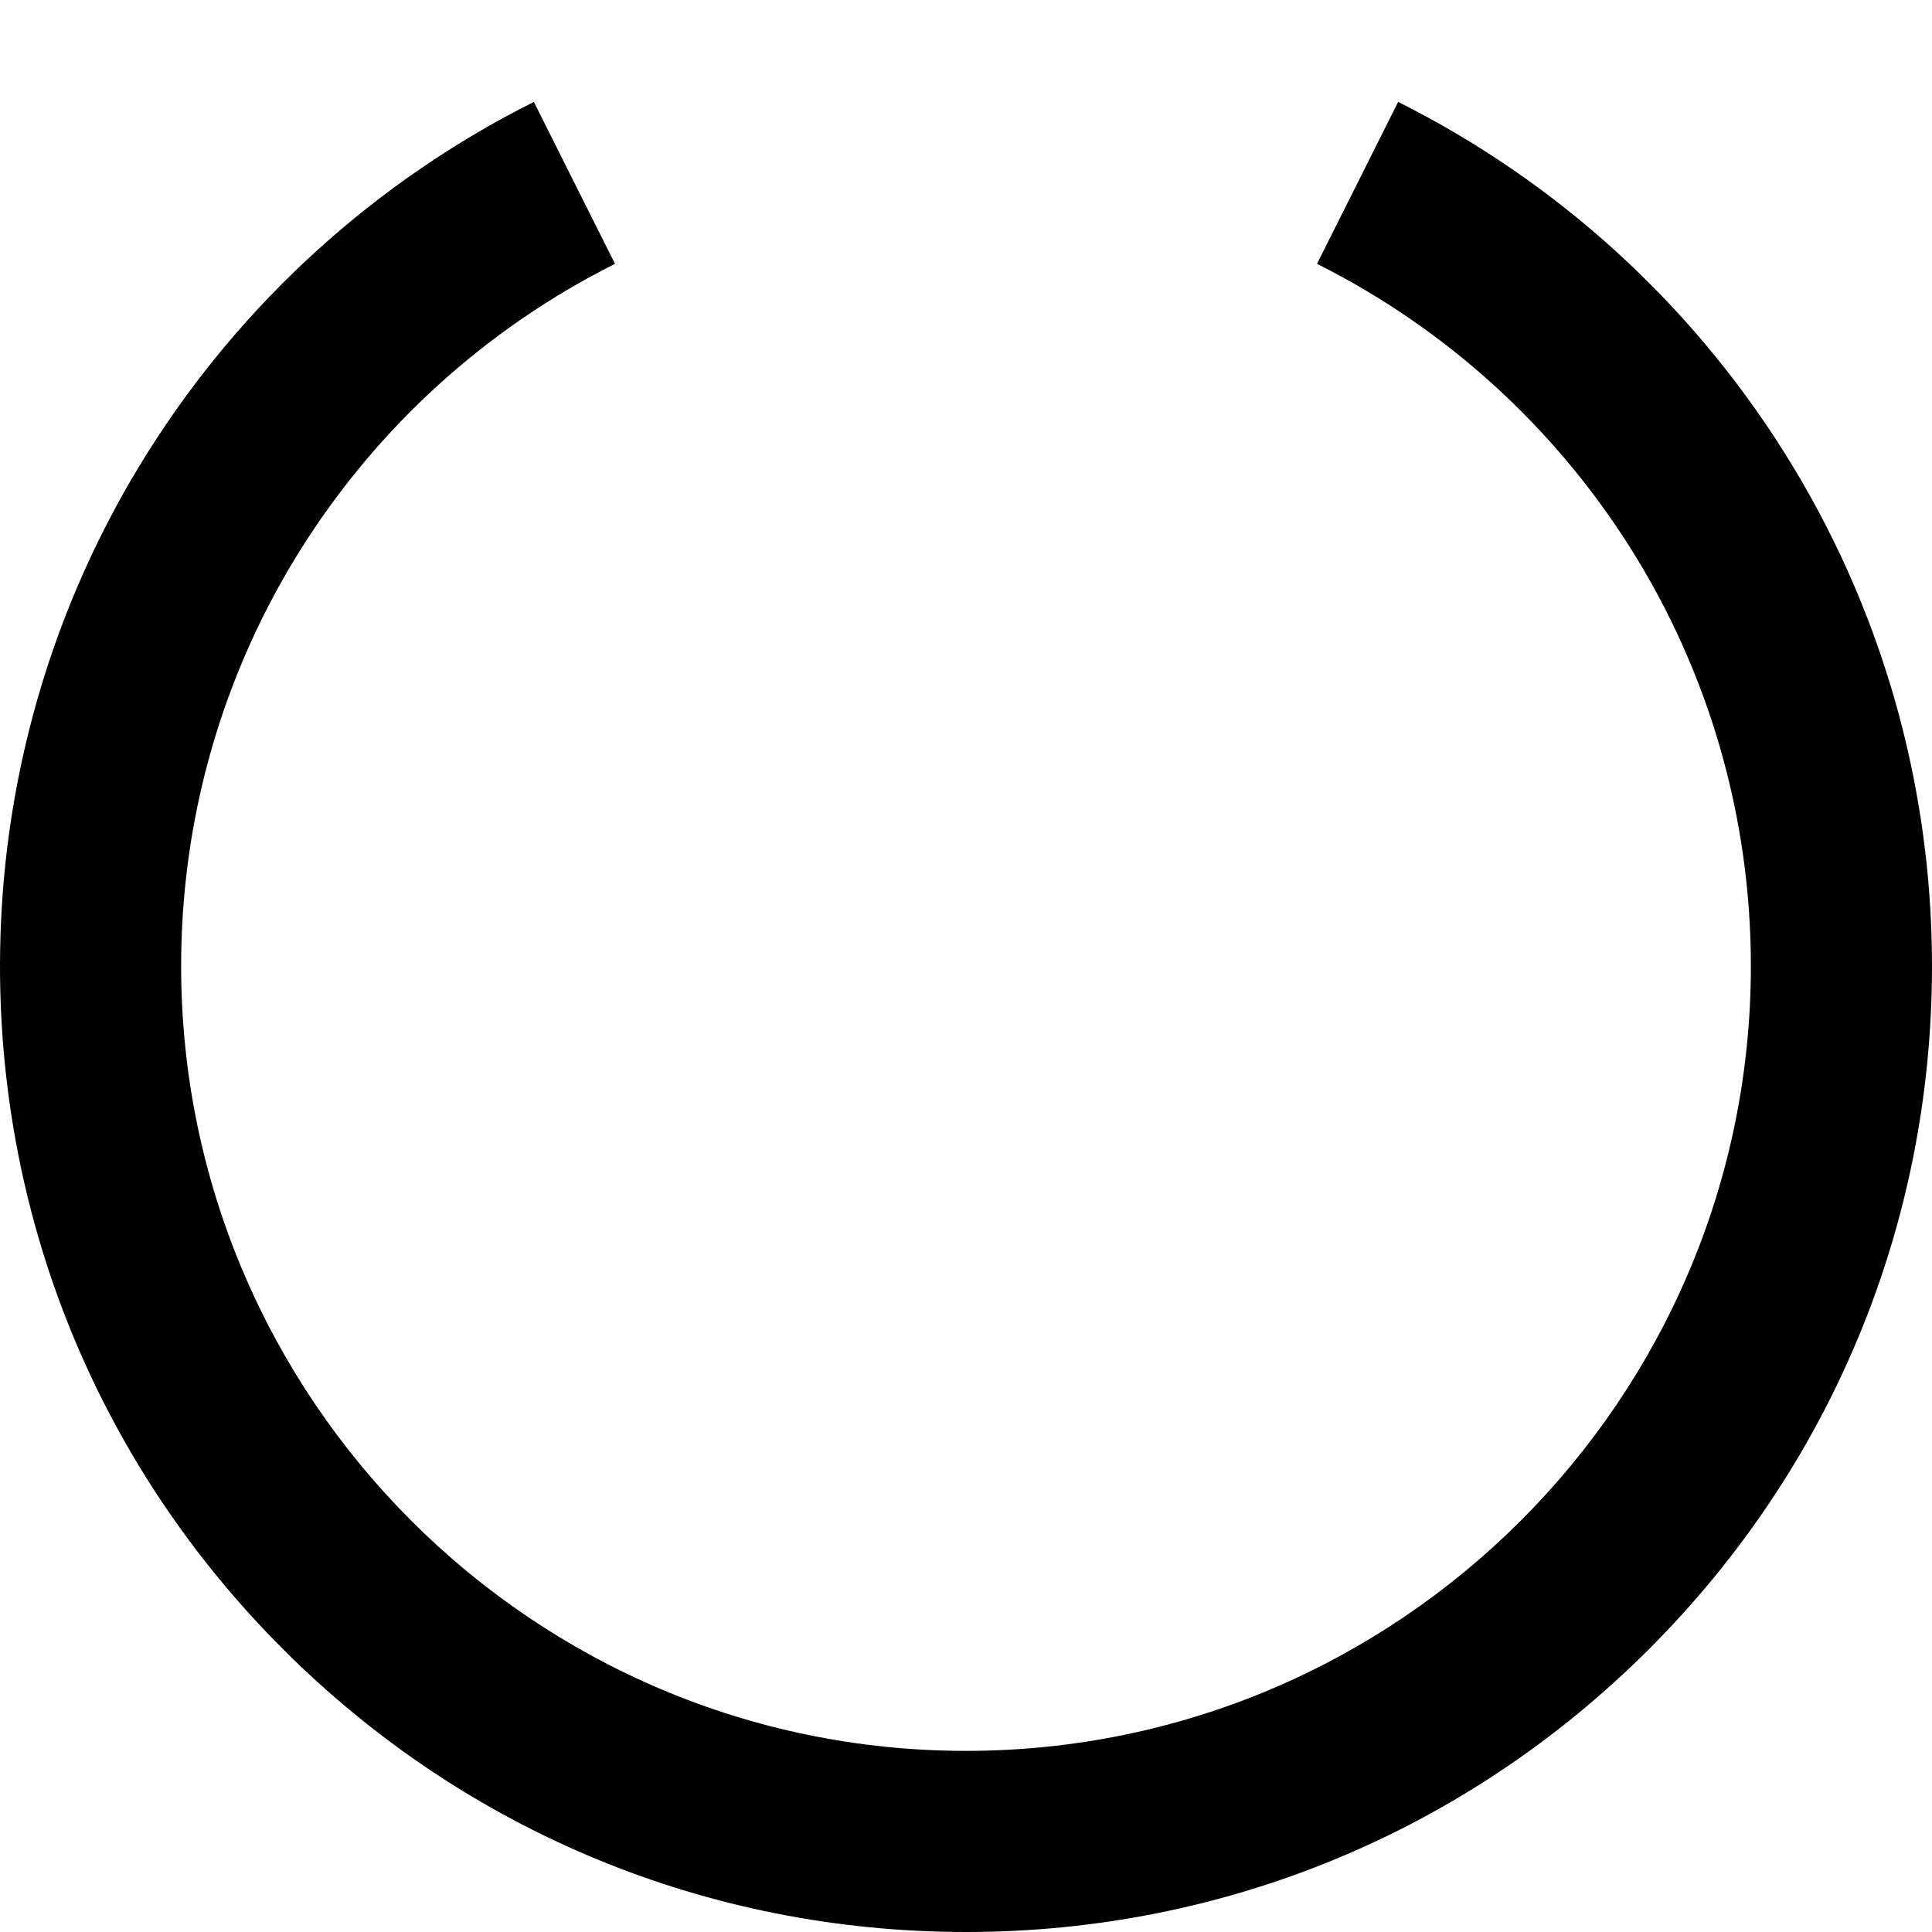
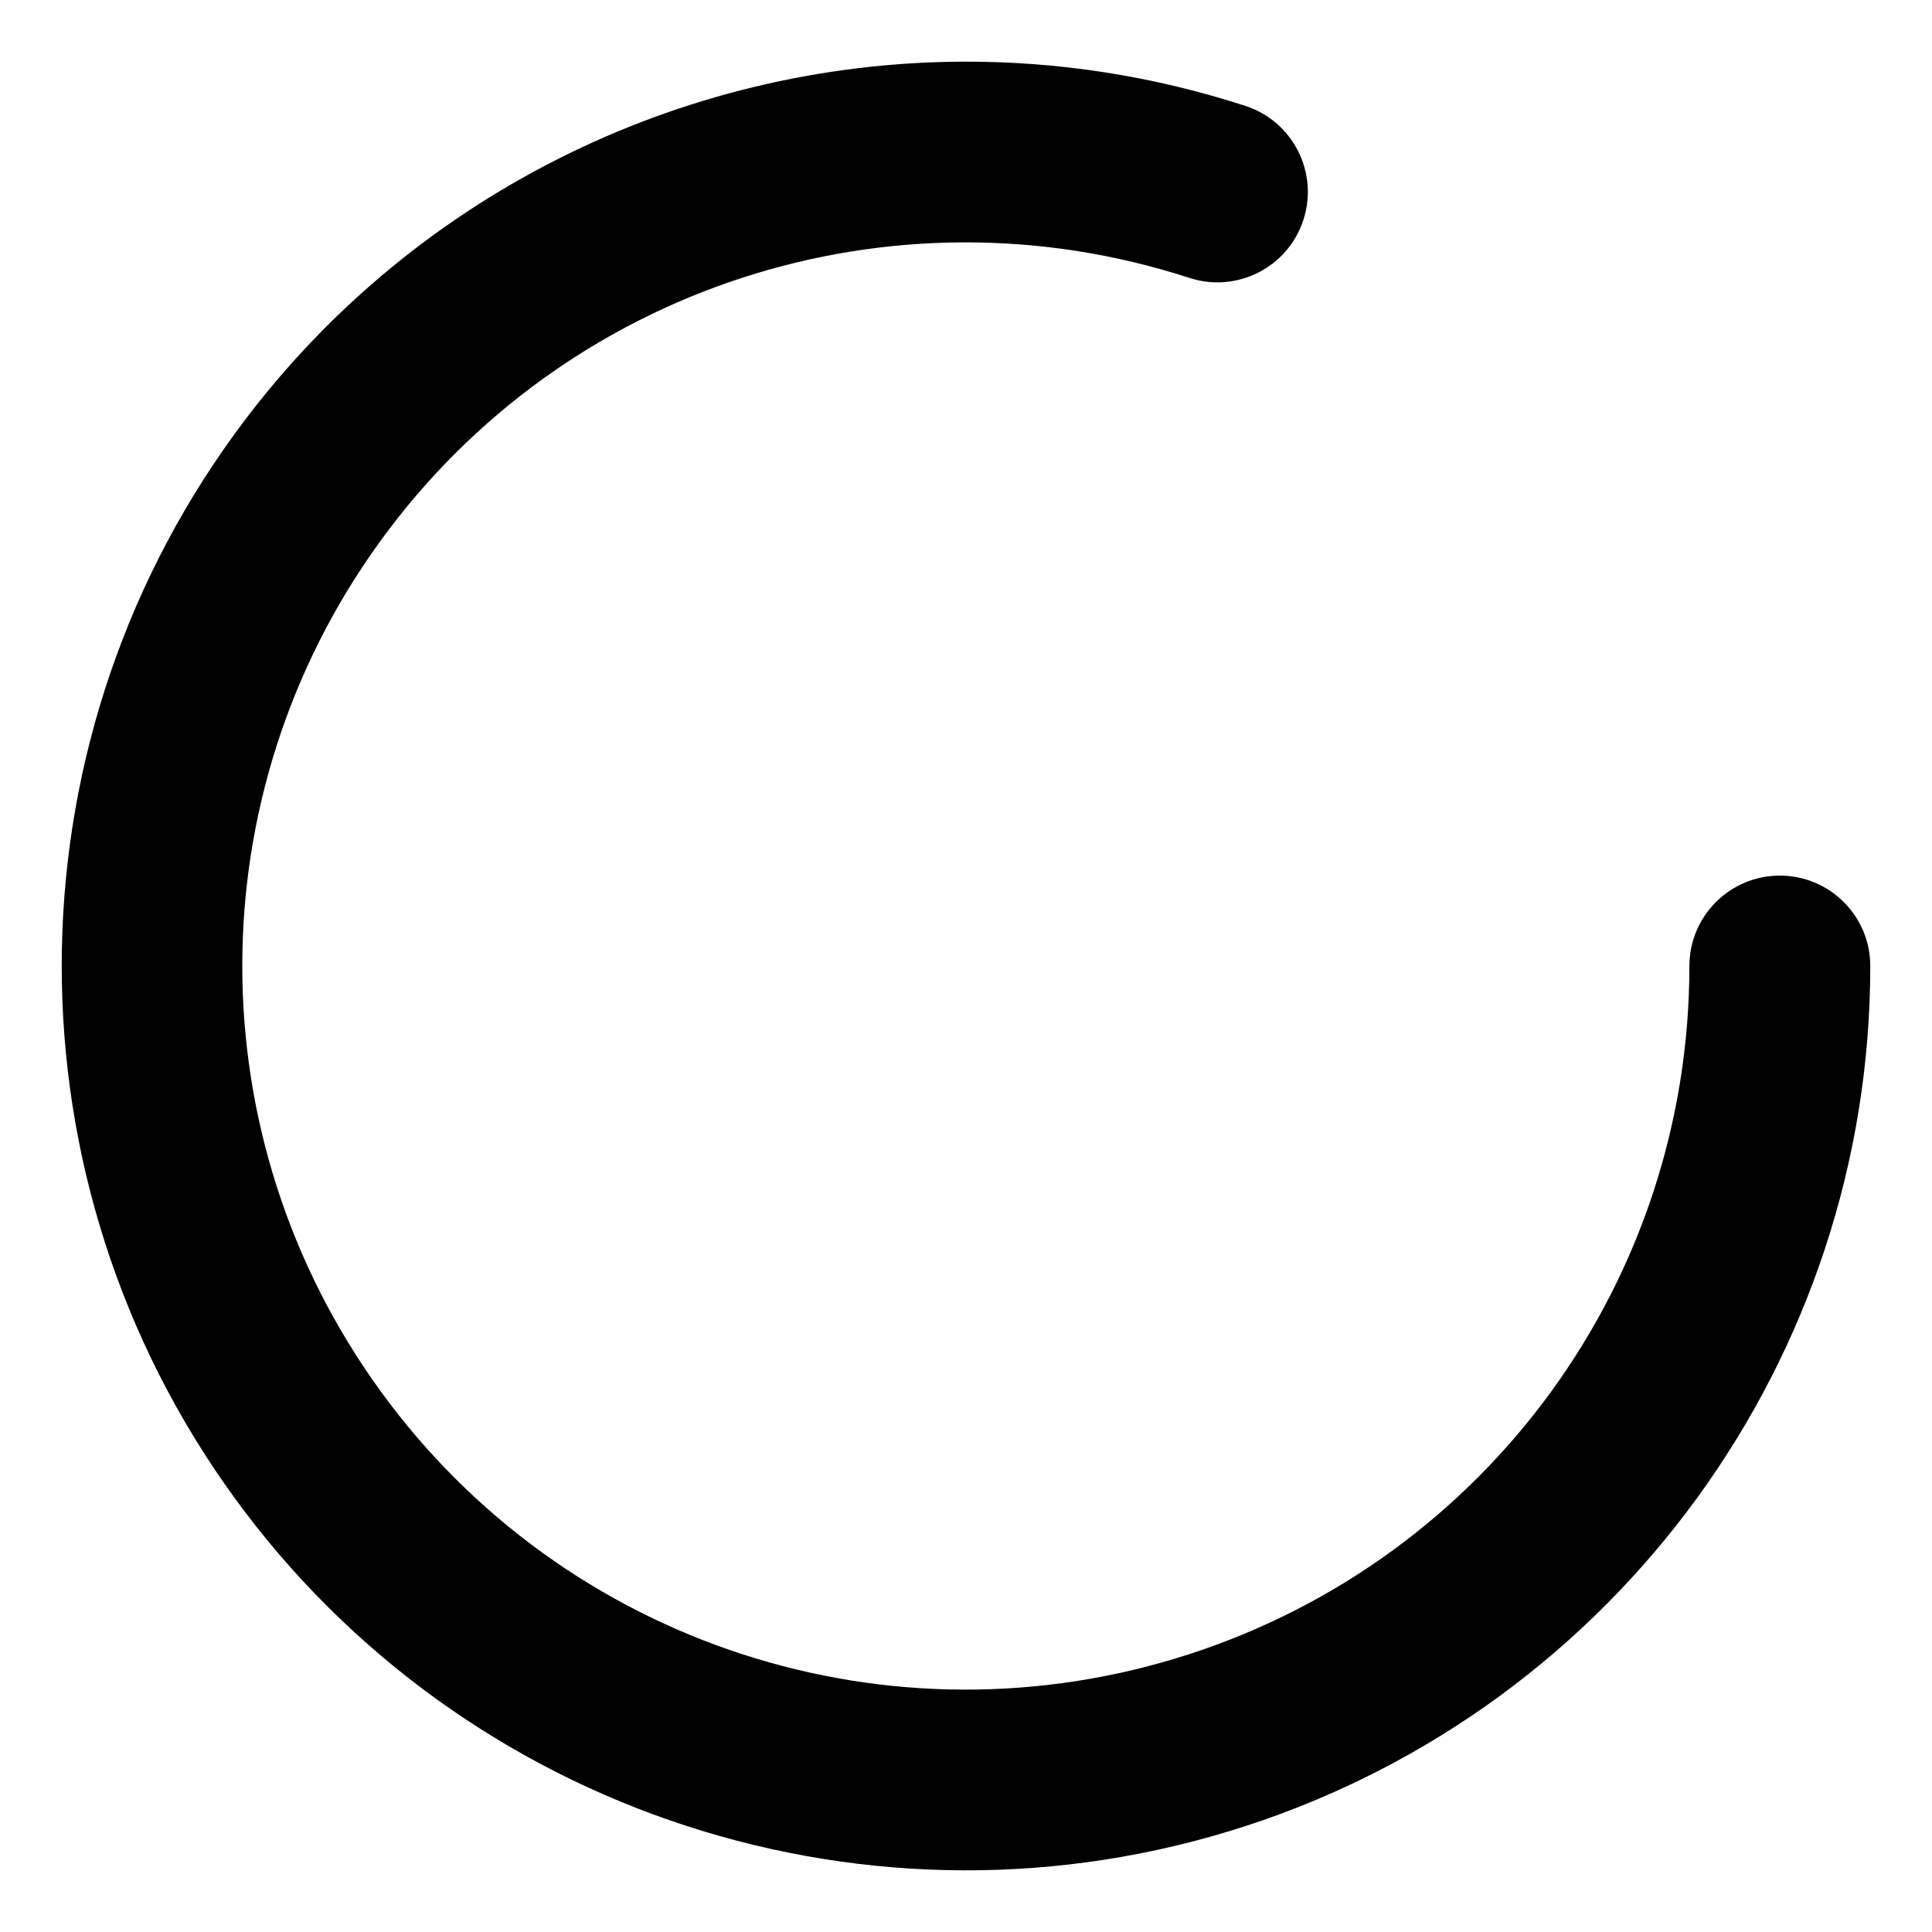
- <svg xmlns="http://www.w3.org/2000/svg" version="1.1" width="512" height="512" viewBox="0 0 512 512">
-   <path d="M256 512c-68.38 0-132.667-26.629-181.020-74.98-48.351-48.353-74.98-112.64-74.98-181.020 0-48.419 13.591-95.567 39.303-136.346 25-39.648 60.332-71.686 102.178-92.65l21.5 42.916c-34.019 17.042-62.746 43.093-83.075 75.335-20.873 33.104-31.906 71.399-31.906 110.745 0 114.691 93.309 208 208 208s208-93.309 208-208c0-39.346-11.033-77.641-31.905-110.745-20.33-32.242-49.057-58.292-83.075-75.335l21.5-42.916c41.846 20.964 77.179 53.002 102.178 92.65 25.711 40.779 39.302 87.927 39.302 136.346 0 68.38-26.629 132.667-74.98 181.020-48.353 48.351-112.64 74.98-181.020 74.98z" />
+ <svg xmlns="http://www.w3.org/2000/svg" id="svg6904" version="1.1" viewBox="0 0 512 512">
+   <path id="path6902" d="m255.115 16.342c-74.945 0.31-147.31 35.844-193.037 98.785-60.969 83.921-60.957 197.813 0.014 281.734 60.971 83.921 169.282 119.129 267.938 87.08 98.656-32.049 165.608-124.191 165.613-227.926a23.967 23.967 0 0 0-23.967-23.969 23.967 23.967 0 0 0-23.969 23.965c-4e-3 83.158-53.404 156.651-132.488 182.342-79.084 25.691-165.467-2.39-214.346-69.668-48.879-67.278-48.888-158.112-0.014-225.385 48.874-67.273 135.271-95.346 214.359-69.65a23.967 23.967 0 0 0 30.199-15.389 23.967 23.967 0 0 0-15.389-30.199c-24.665-8.014-49.932-11.824-74.914-11.721z" color="#000000" fill="currentColor" stroke-linecap="round" stroke-linejoin="round" style="-inkscape-stroke:none" />
</svg>
